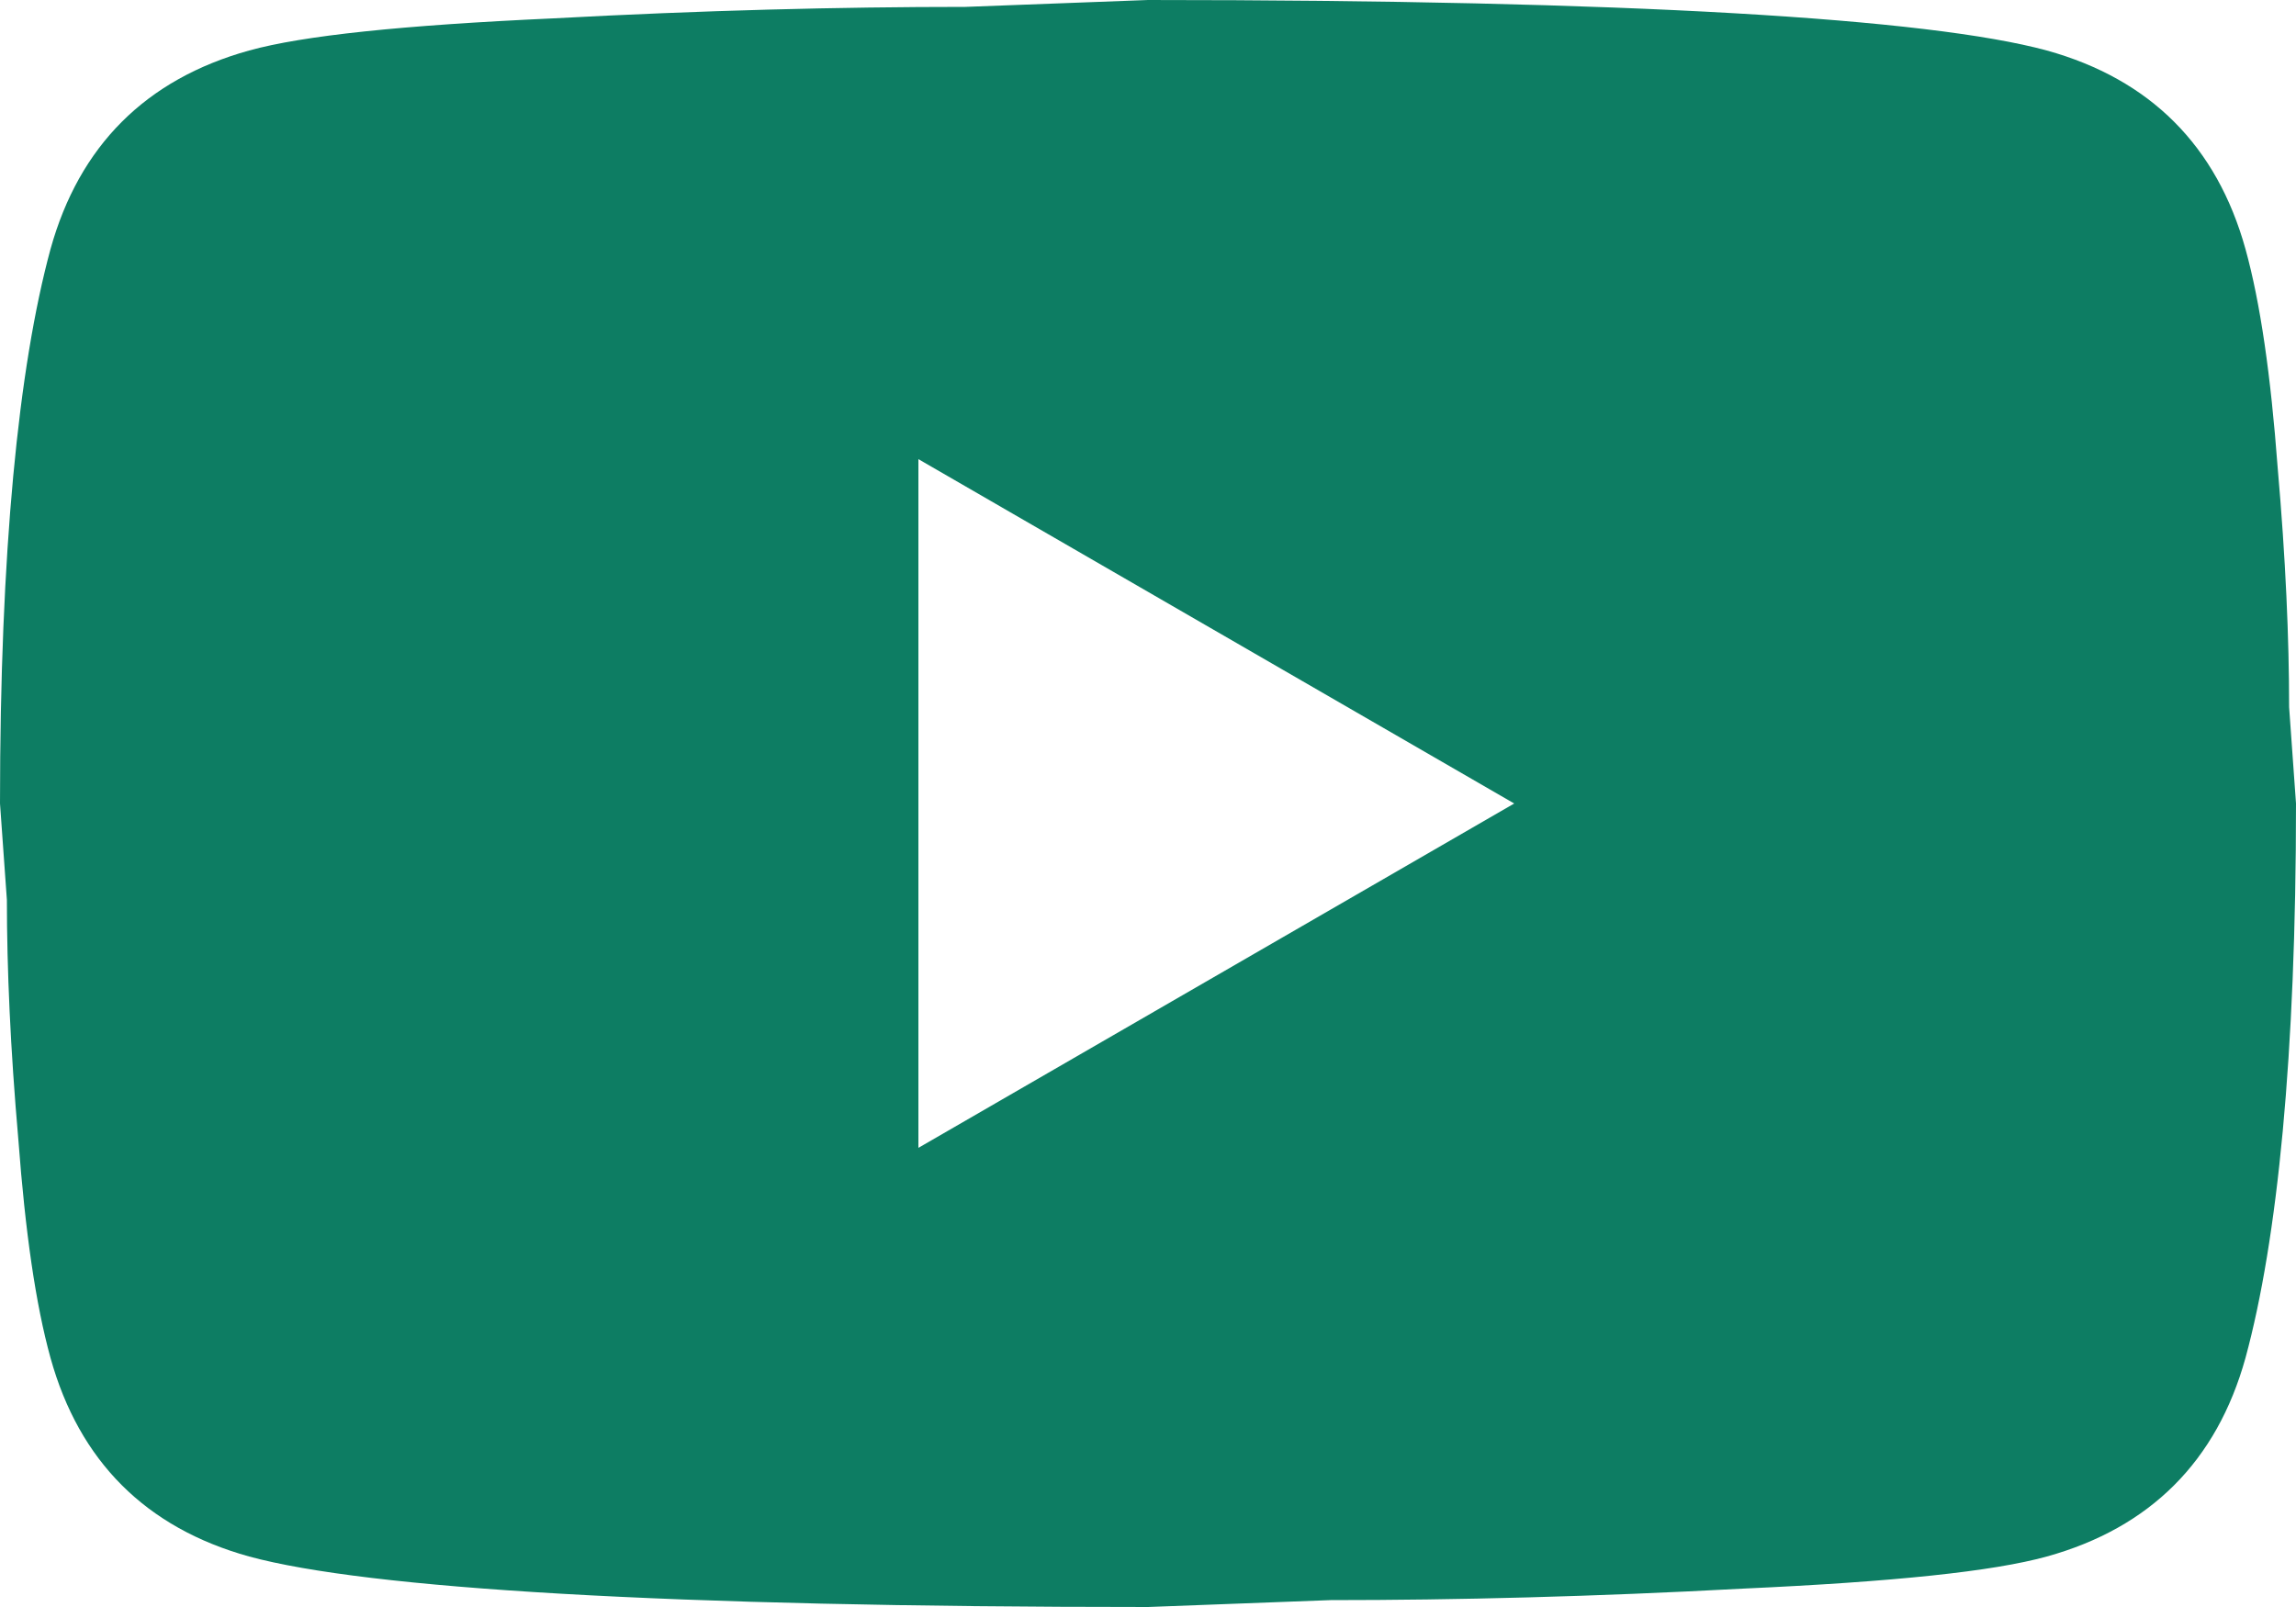
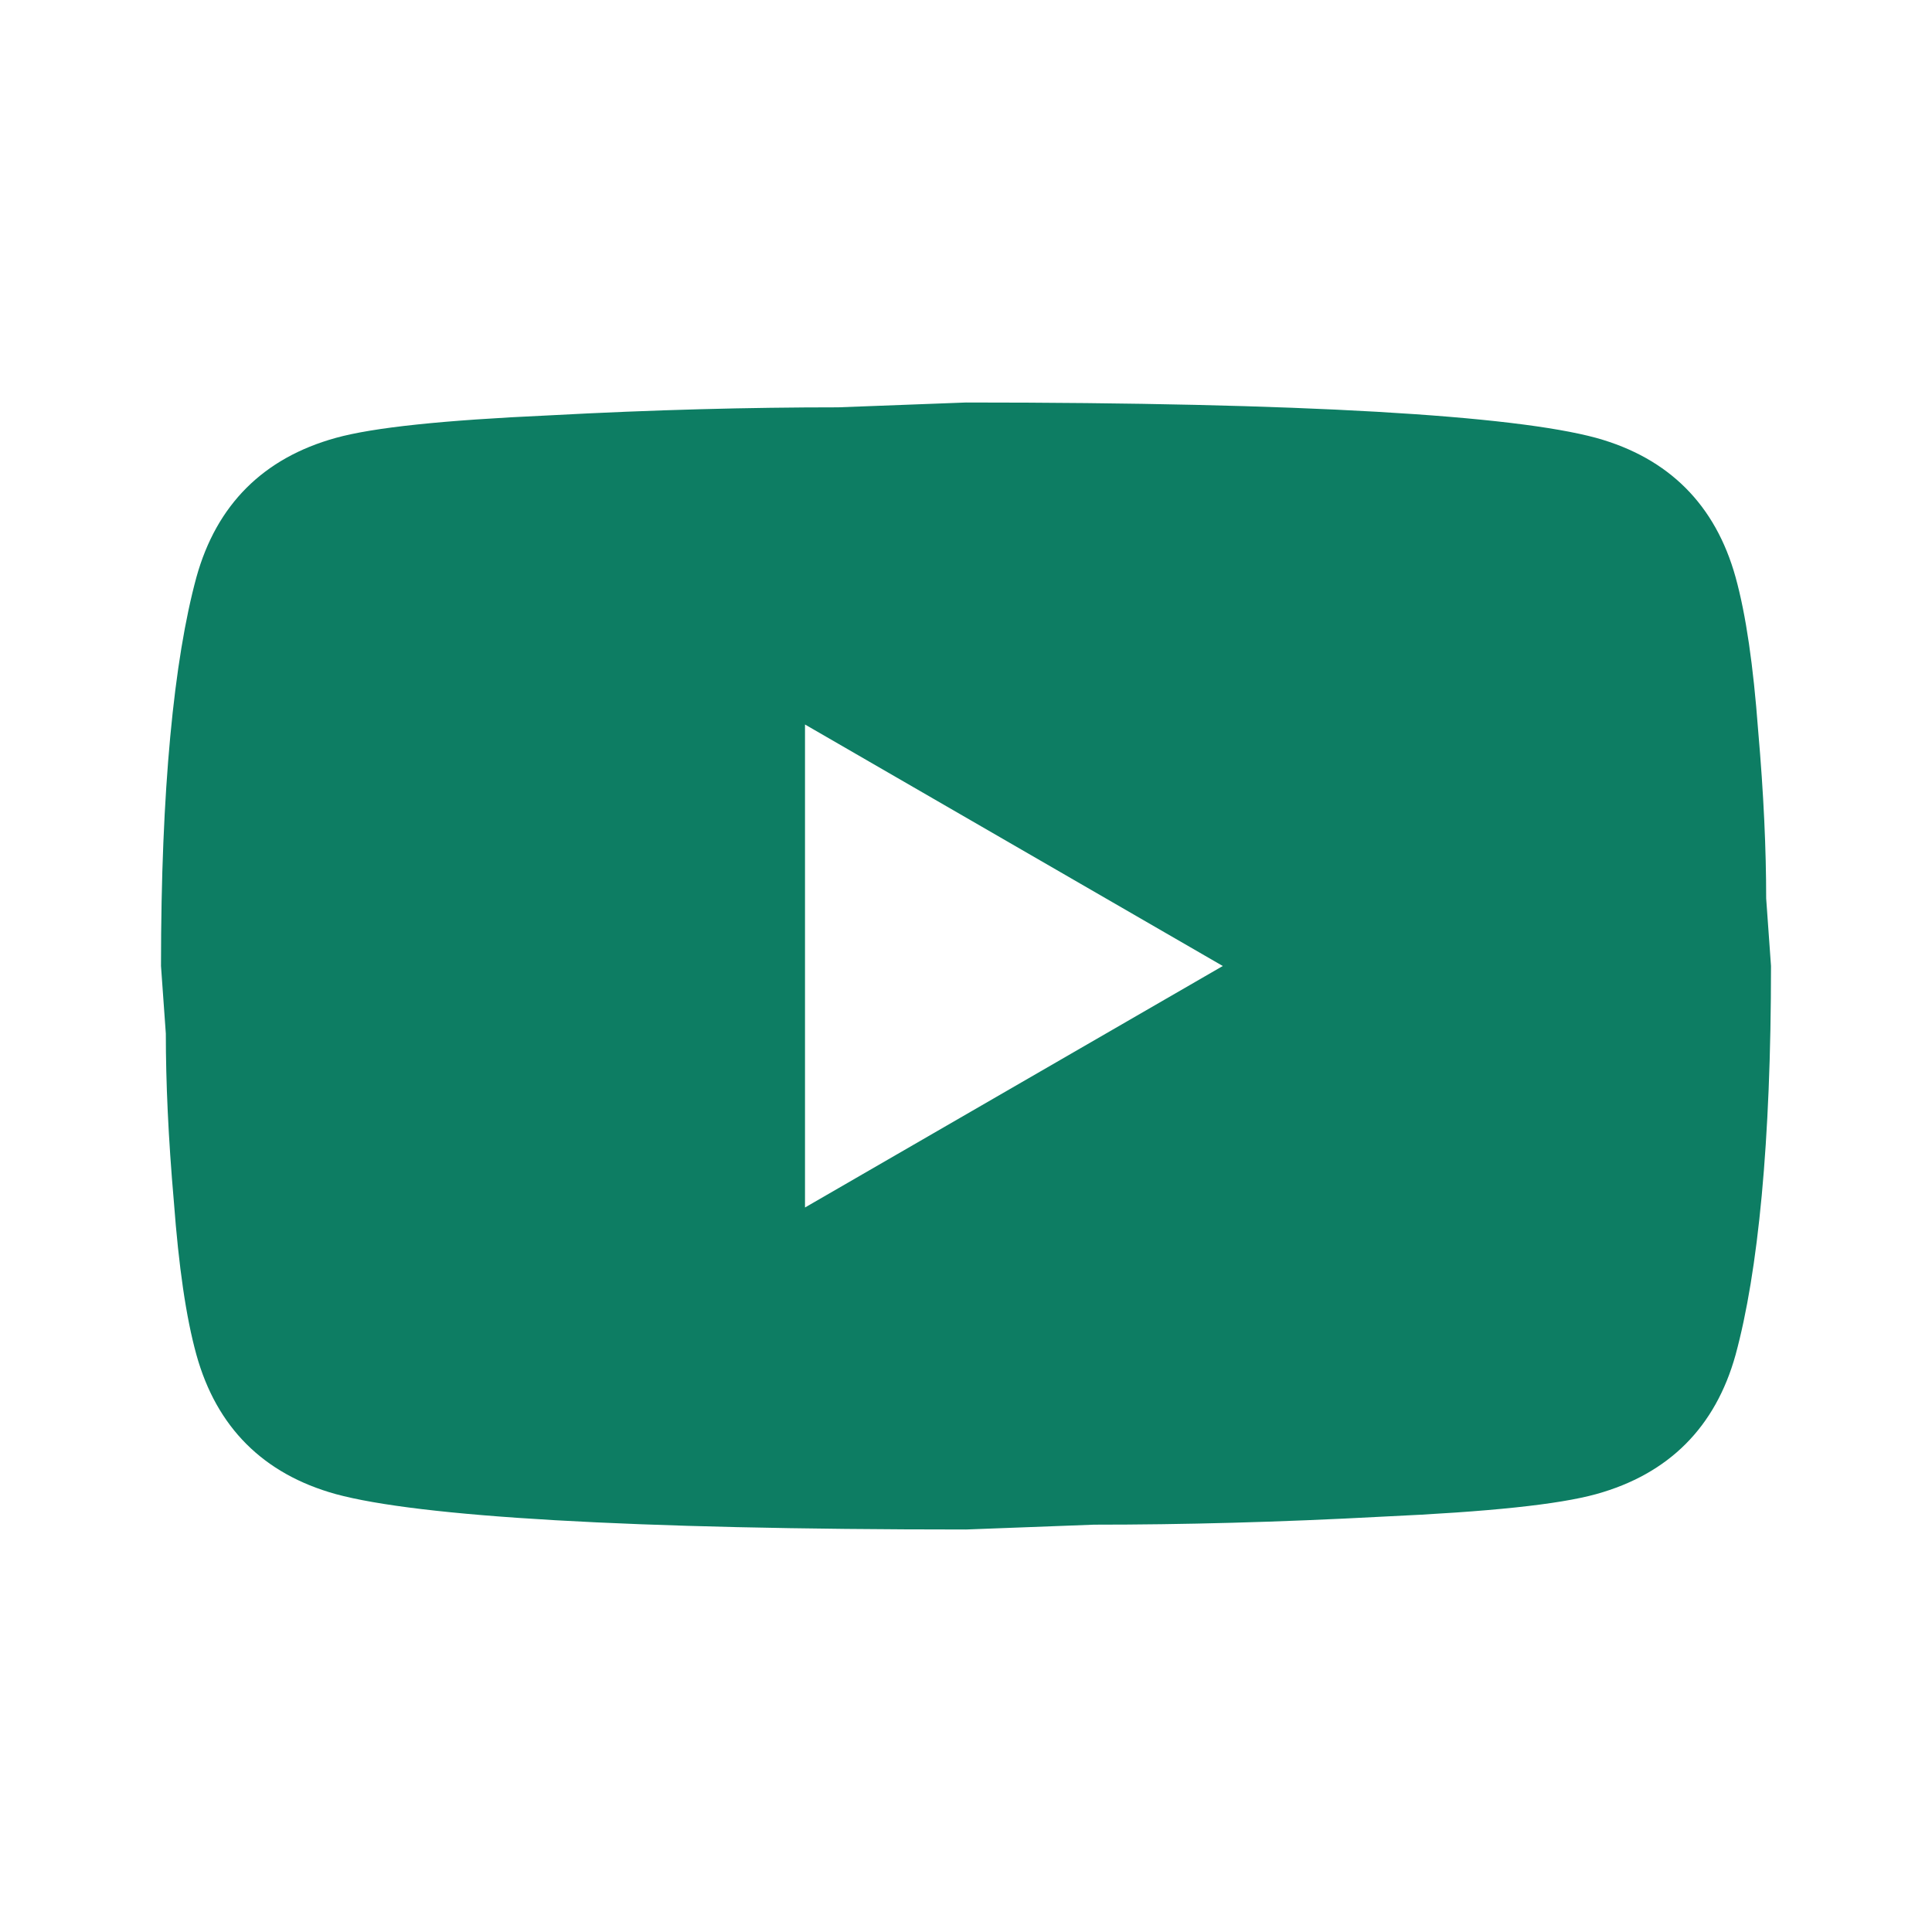
- <svg xmlns="http://www.w3.org/2000/svg" width="40" height="28" viewBox="0 0 40 28" fill="none">
-   <path d="M16 20L26.38 14L16 8V20ZM39.12 4.34C39.38 5.28 39.56 6.54 39.68 8.14C39.82 9.74 39.88 11.12 39.88 12.32L40 14C40 18.38 39.68 21.6 39.12 23.66C38.62 25.46 37.46 26.62 35.66 27.12C34.72 27.38 33 27.56 30.36 27.68C27.76 27.82 25.38 27.88 23.18 27.88L20 28C11.62 28 6.4 27.68 4.34 27.12C2.54 26.62 1.38 25.46 0.88 23.66C0.62 22.72 0.44 21.46 0.32 19.86C0.18 18.26 0.12 16.88 0.12 15.68L0 14C0 9.62 0.32 6.4 0.88 4.34C1.38 2.54 2.54 1.38 4.34 0.88C5.28 0.62 7 0.44 9.64 0.32C12.24 0.18 14.62 0.12 16.82 0.12L20 0C28.38 0 33.6 0.32 35.66 0.88C37.46 1.38 38.62 2.54 39.12 4.34Z" fill="#0D7D63" style="fill:#0D7D63;fill:color(display-p3 0.05 0.489 0.389);fill-opacity:1;" />
+ <svg xmlns="http://www.w3.org/2000/svg" width="48" height="48" viewBox="0 0 48 48" fill="none">
+   <path d="M20 30L30.38 24L20 18V30ZM43.12 14.34C43.38 15.28 43.56 16.54 43.68 18.14C43.82 19.74 43.88 21.12 43.88 22.32L44 24C44 28.38 43.68 31.6 43.12 33.66C42.62 35.46 41.46 36.62 39.66 37.12C38.72 37.38 37 37.56 34.36 37.68C31.76 37.82 29.38 37.88 27.18 37.88L24 38C15.62 38 10.4 37.68 8.34 37.12C6.54 36.62 5.38 35.46 4.88 33.66C4.62 32.72 4.44 31.46 4.32 29.86C4.18 28.26 4.12 26.88 4.12 25.68L4 24C4 19.62 4.32 16.4 4.88 14.34C5.38 12.54 6.54 11.38 8.34 10.88C9.28 10.62 11 10.44 13.64 10.32C16.24 10.18 18.62 10.12 20.82 10.12L24 10C32.38 10 37.6 10.32 39.66 10.88C41.46 11.38 42.62 12.54 43.12 14.34Z" fill="#0D7D63" style="fill:#0D7D63;fill:color(display-p3 0.05 0.489 0.389);fill-opacity:1;" />
</svg>
